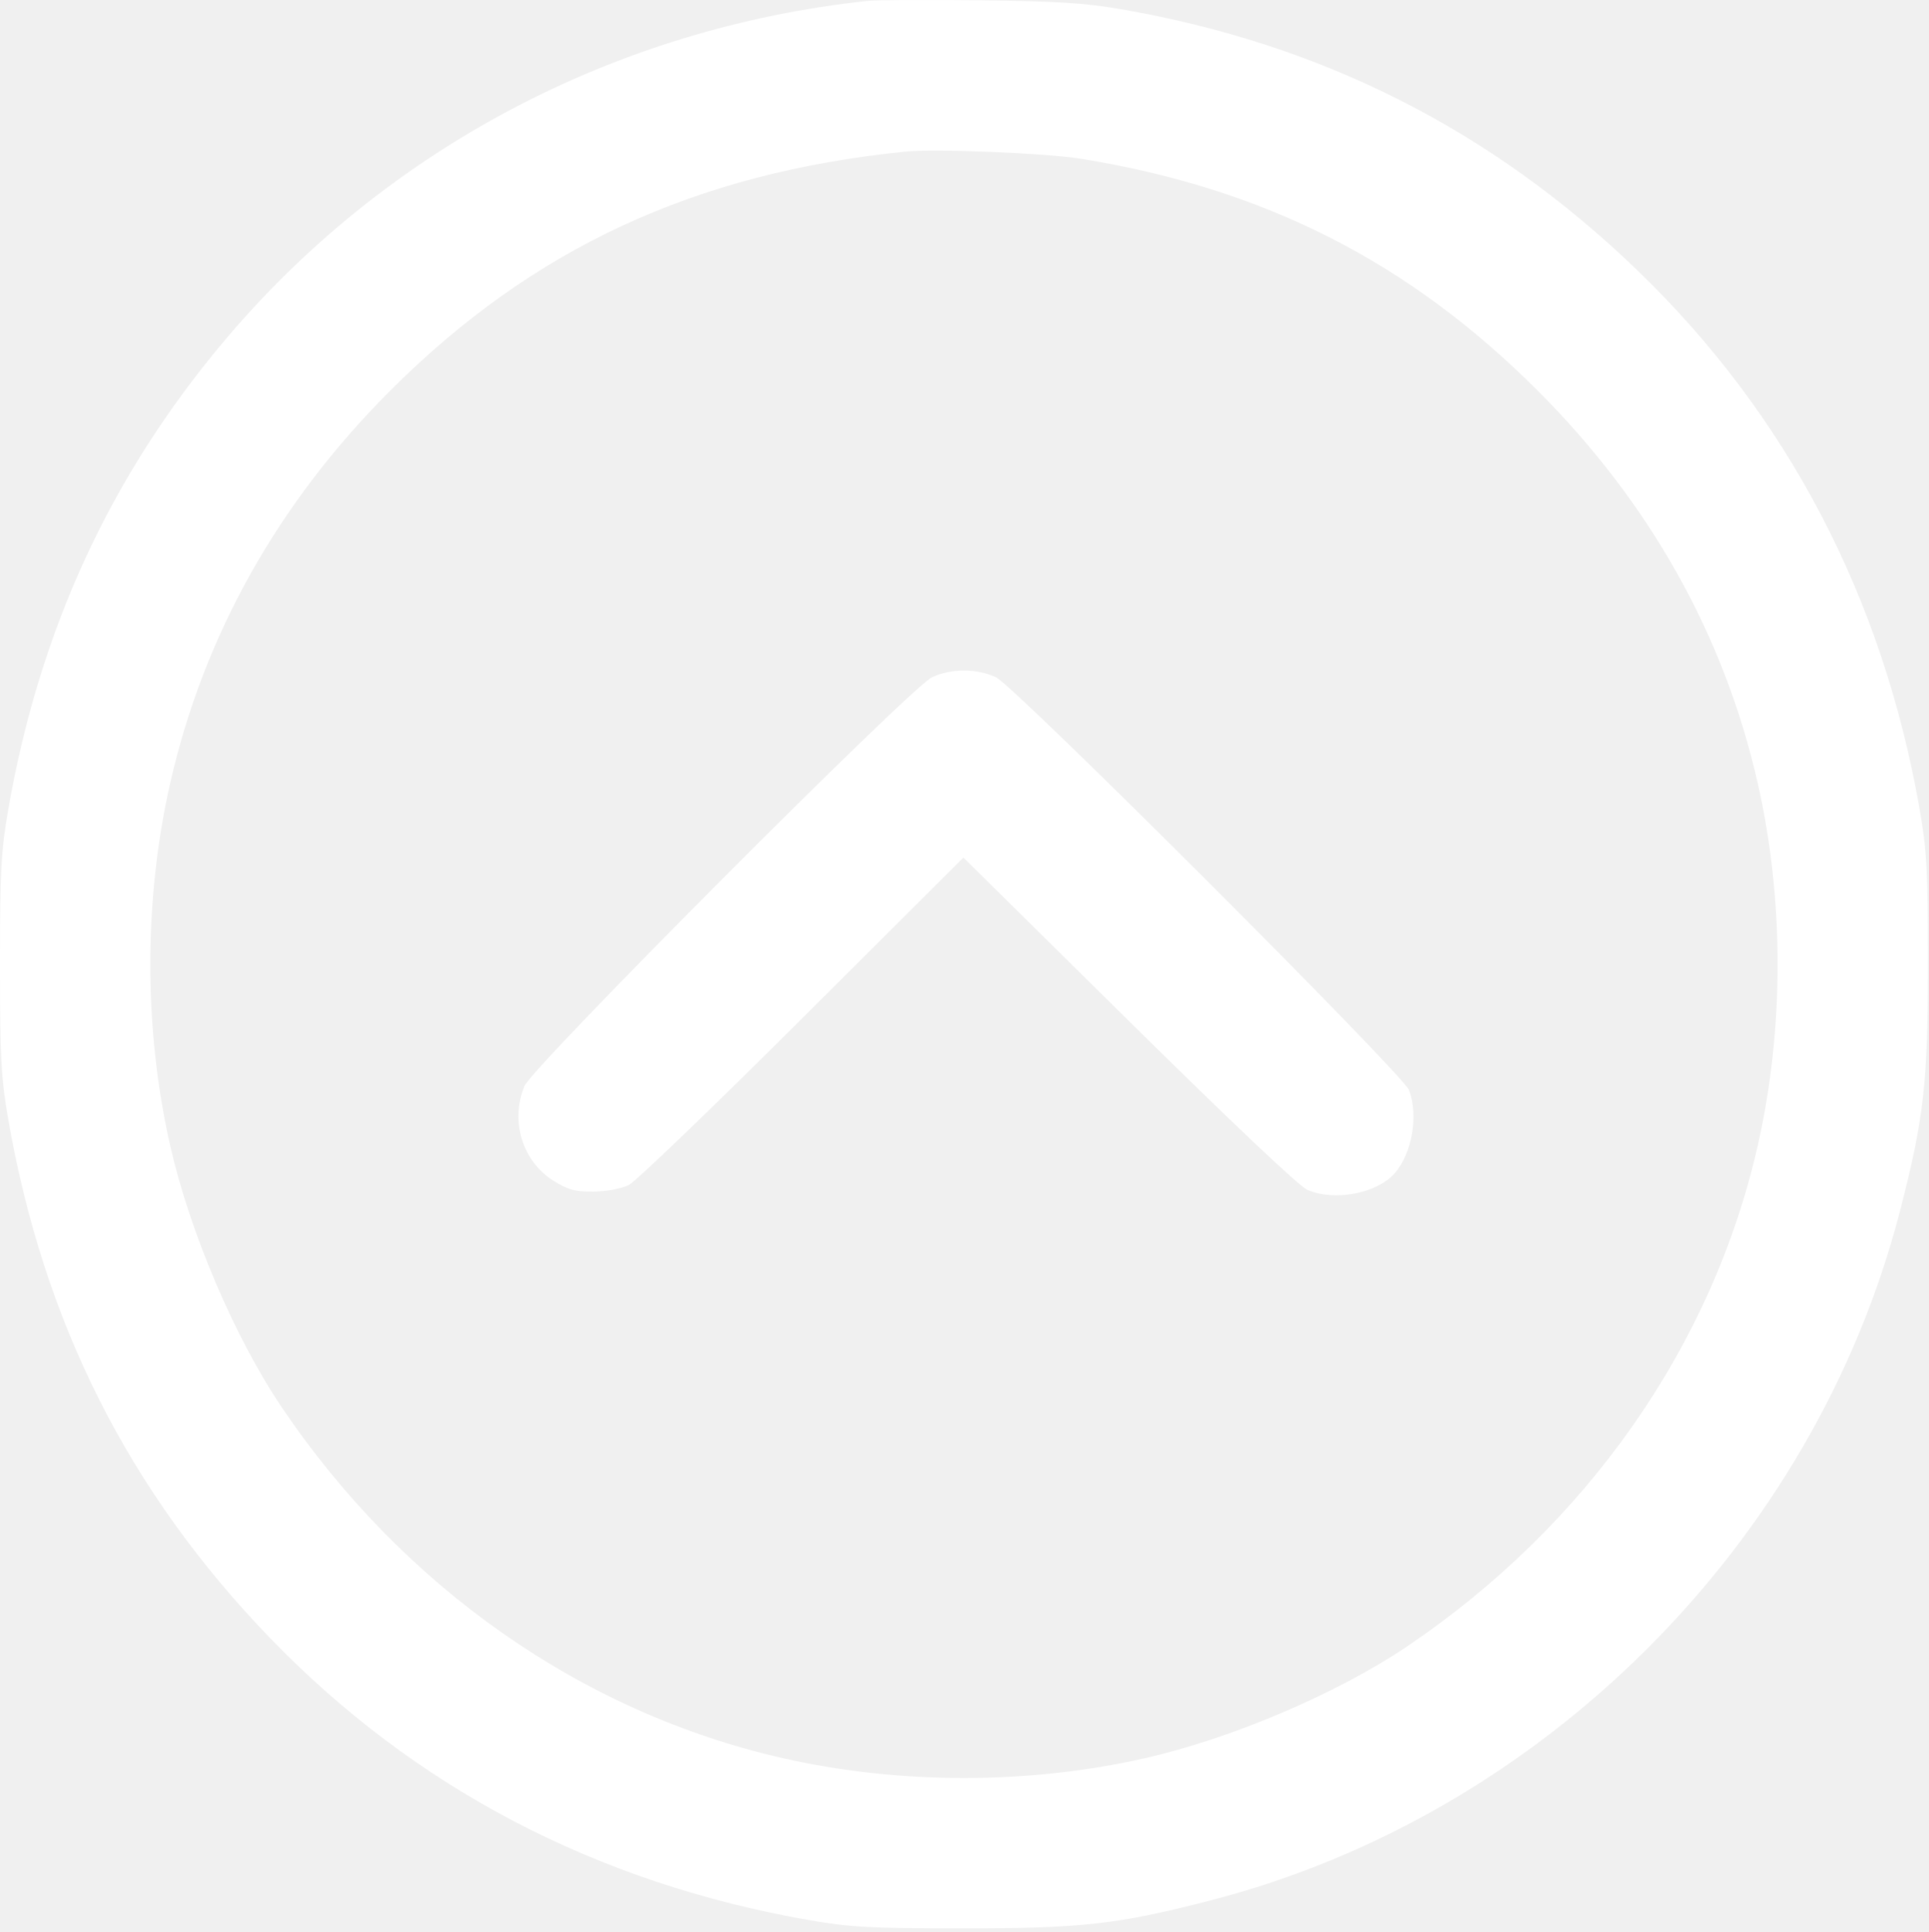
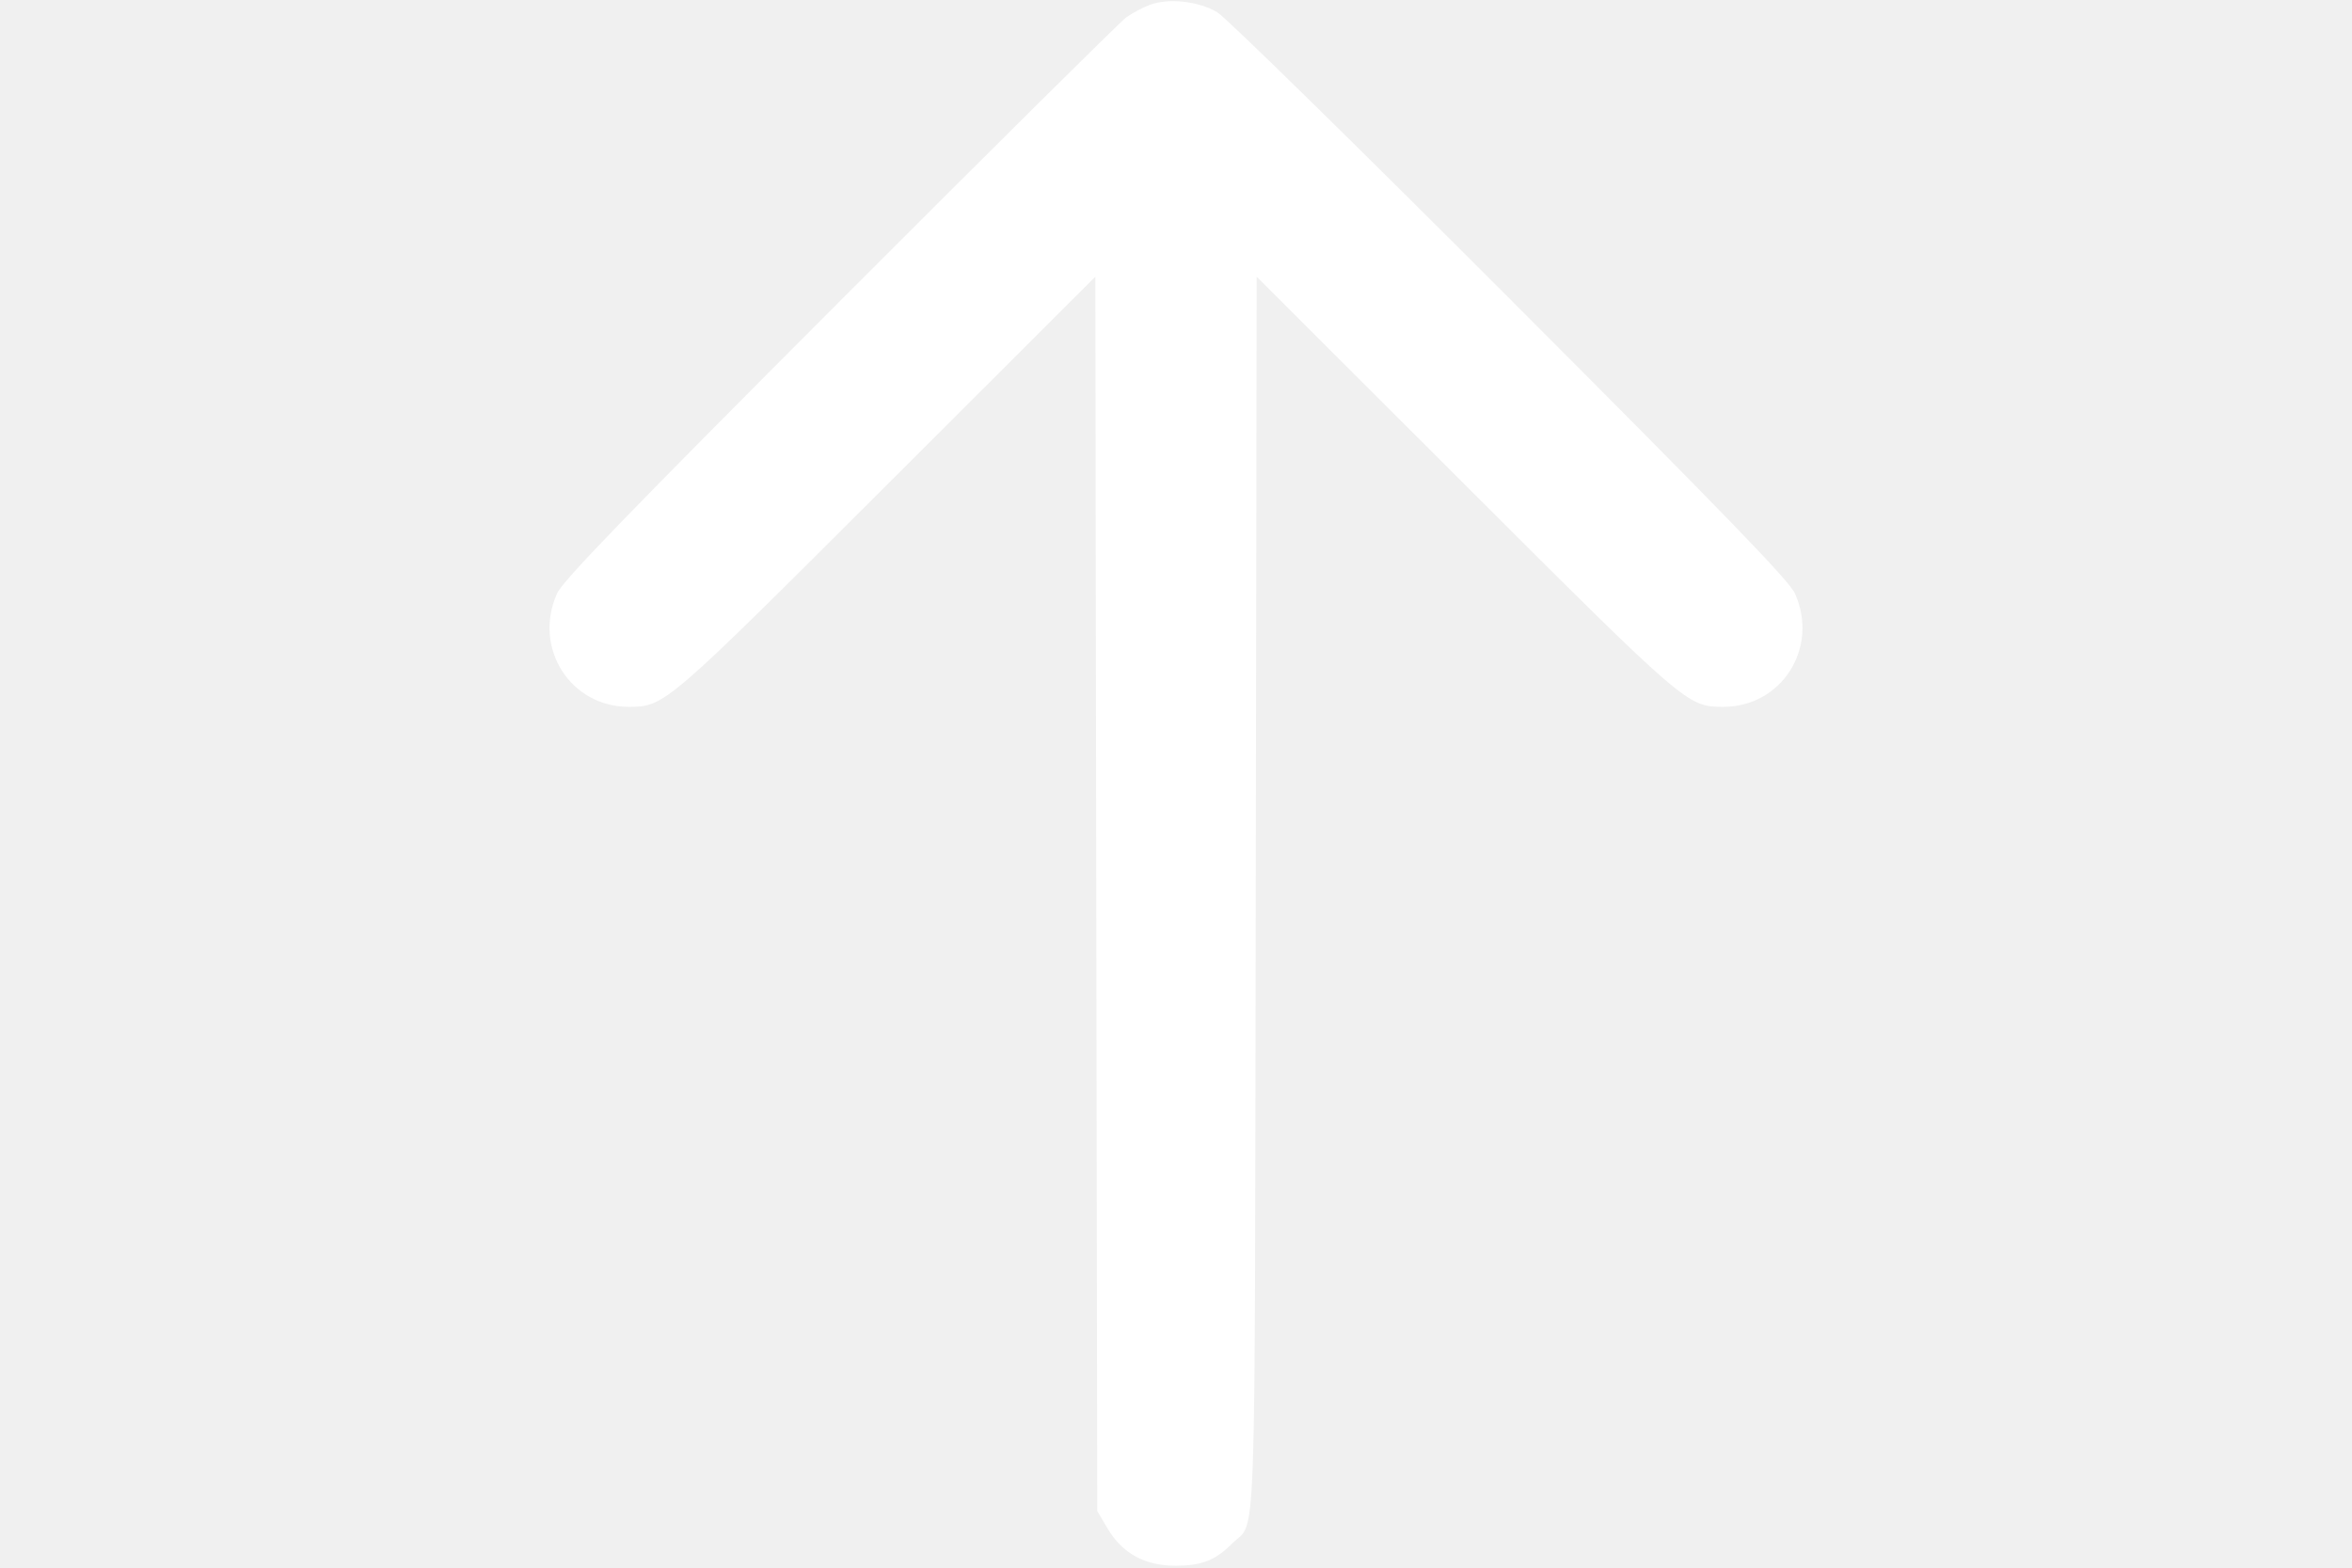
- <svg xmlns="http://www.w3.org/2000/svg" width="511" height="512" viewBox="0 0 511 512" fill="none">
-   <path fill-rule="evenodd" clip-rule="evenodd" d="M229.949 0.234C162.804 7.454 102.007 39.628 59.225 90.583C29.16 126.391 10.479 166.992 2.185 214.553C0.283 225.463 0 230.768 0 255.583C0 280.398 0.283 285.703 2.185 296.613C11.595 350.574 34.119 395.248 71.431 433.957C109.778 473.739 158.038 499.015 214.419 508.847C225.329 510.749 230.634 511.032 255.449 511.032C286.788 511.032 296.186 509.968 320.705 503.646C408.887 480.909 480.774 409.027 503.508 320.854C509.834 296.319 510.898 286.926 510.898 255.583C510.898 230.768 510.615 225.463 508.713 214.553C498.889 158.216 473.574 109.882 433.823 71.565C395.249 34.383 350.184 11.614 297.004 2.437C287.383 0.777 279.801 0.301 259.449 0.081C245.424 -0.071 232.149 -0.002 229.949 0.234ZM286.449 42.071C335.035 49.919 373.327 69.362 407.499 103.533C437.23 133.265 456.898 168.365 465.8 207.583C472.81 238.467 472.81 272.699 465.8 303.583C453.724 356.784 420.5 404.21 372.752 436.407C354.347 448.817 326.402 460.724 303.449 465.934C272.565 472.944 238.333 472.944 207.449 465.934C154.248 453.858 106.822 420.634 74.625 372.886C62.215 354.481 50.308 326.536 45.098 303.583C38.088 272.699 38.088 238.467 45.098 207.583C54 168.365 73.668 133.265 103.399 103.533C141.134 65.799 184.207 45.813 239.949 40.177C247.87 39.376 277.148 40.568 286.449 42.071ZM246.949 179.503C241.318 182.144 141.103 282.668 138.984 287.801C135.134 297.126 138.441 307.814 146.773 312.975C150.622 315.358 152.485 315.851 157.384 315.782C160.768 315.734 164.752 314.982 166.638 314.035C168.459 313.121 189.153 293.223 212.625 269.817L255.301 227.262L299.125 270.542C326.106 297.188 344.294 314.401 346.449 315.327C353.651 318.422 364.88 316.292 369.578 310.939C374.193 305.682 375.928 295.667 373.396 288.898C371.826 284.699 268.897 181.816 263.949 179.5C258.842 177.109 252.051 177.11 246.949 179.503Z" fill="white" />
+ <svg xmlns="http://www.w3.org/2000/svg" width="342" height="228" viewBox="0 0 342 428" fill="none">
+   <path fill-rule="evenodd" clip-rule="evenodd" d="M163.885 1.32C161.897 2.063 158.972 3.615 157.385 4.769C155.798 5.923 120.658 40.759 79.295 82.183C21.345 140.219 3.626 158.532 2.067 162C-4.607 176.844 5.675 193.052 21.718 192.978C31.428 192.933 31.718 192.684 92.239 132.226L148.977 75.547L149.239 244.023L149.5 412.5L152.277 417.223C156.322 424.105 162.546 427.51 171 427.466C178.084 427.43 181.757 425.971 186.364 421.364C193.026 414.701 192.473 430.041 192.761 244.023L193.023 75.547L249.761 132.226C310.282 192.684 310.572 192.933 320.282 192.978C336.325 193.052 346.607 176.844 339.933 162C338.373 158.532 320.553 140.118 262.205 81.684C220.567 39.985 184.609 4.742 182.297 3.367C177.178 0.32 168.993 -0.59 163.885 1.32Z" fill="white" />
</svg>
